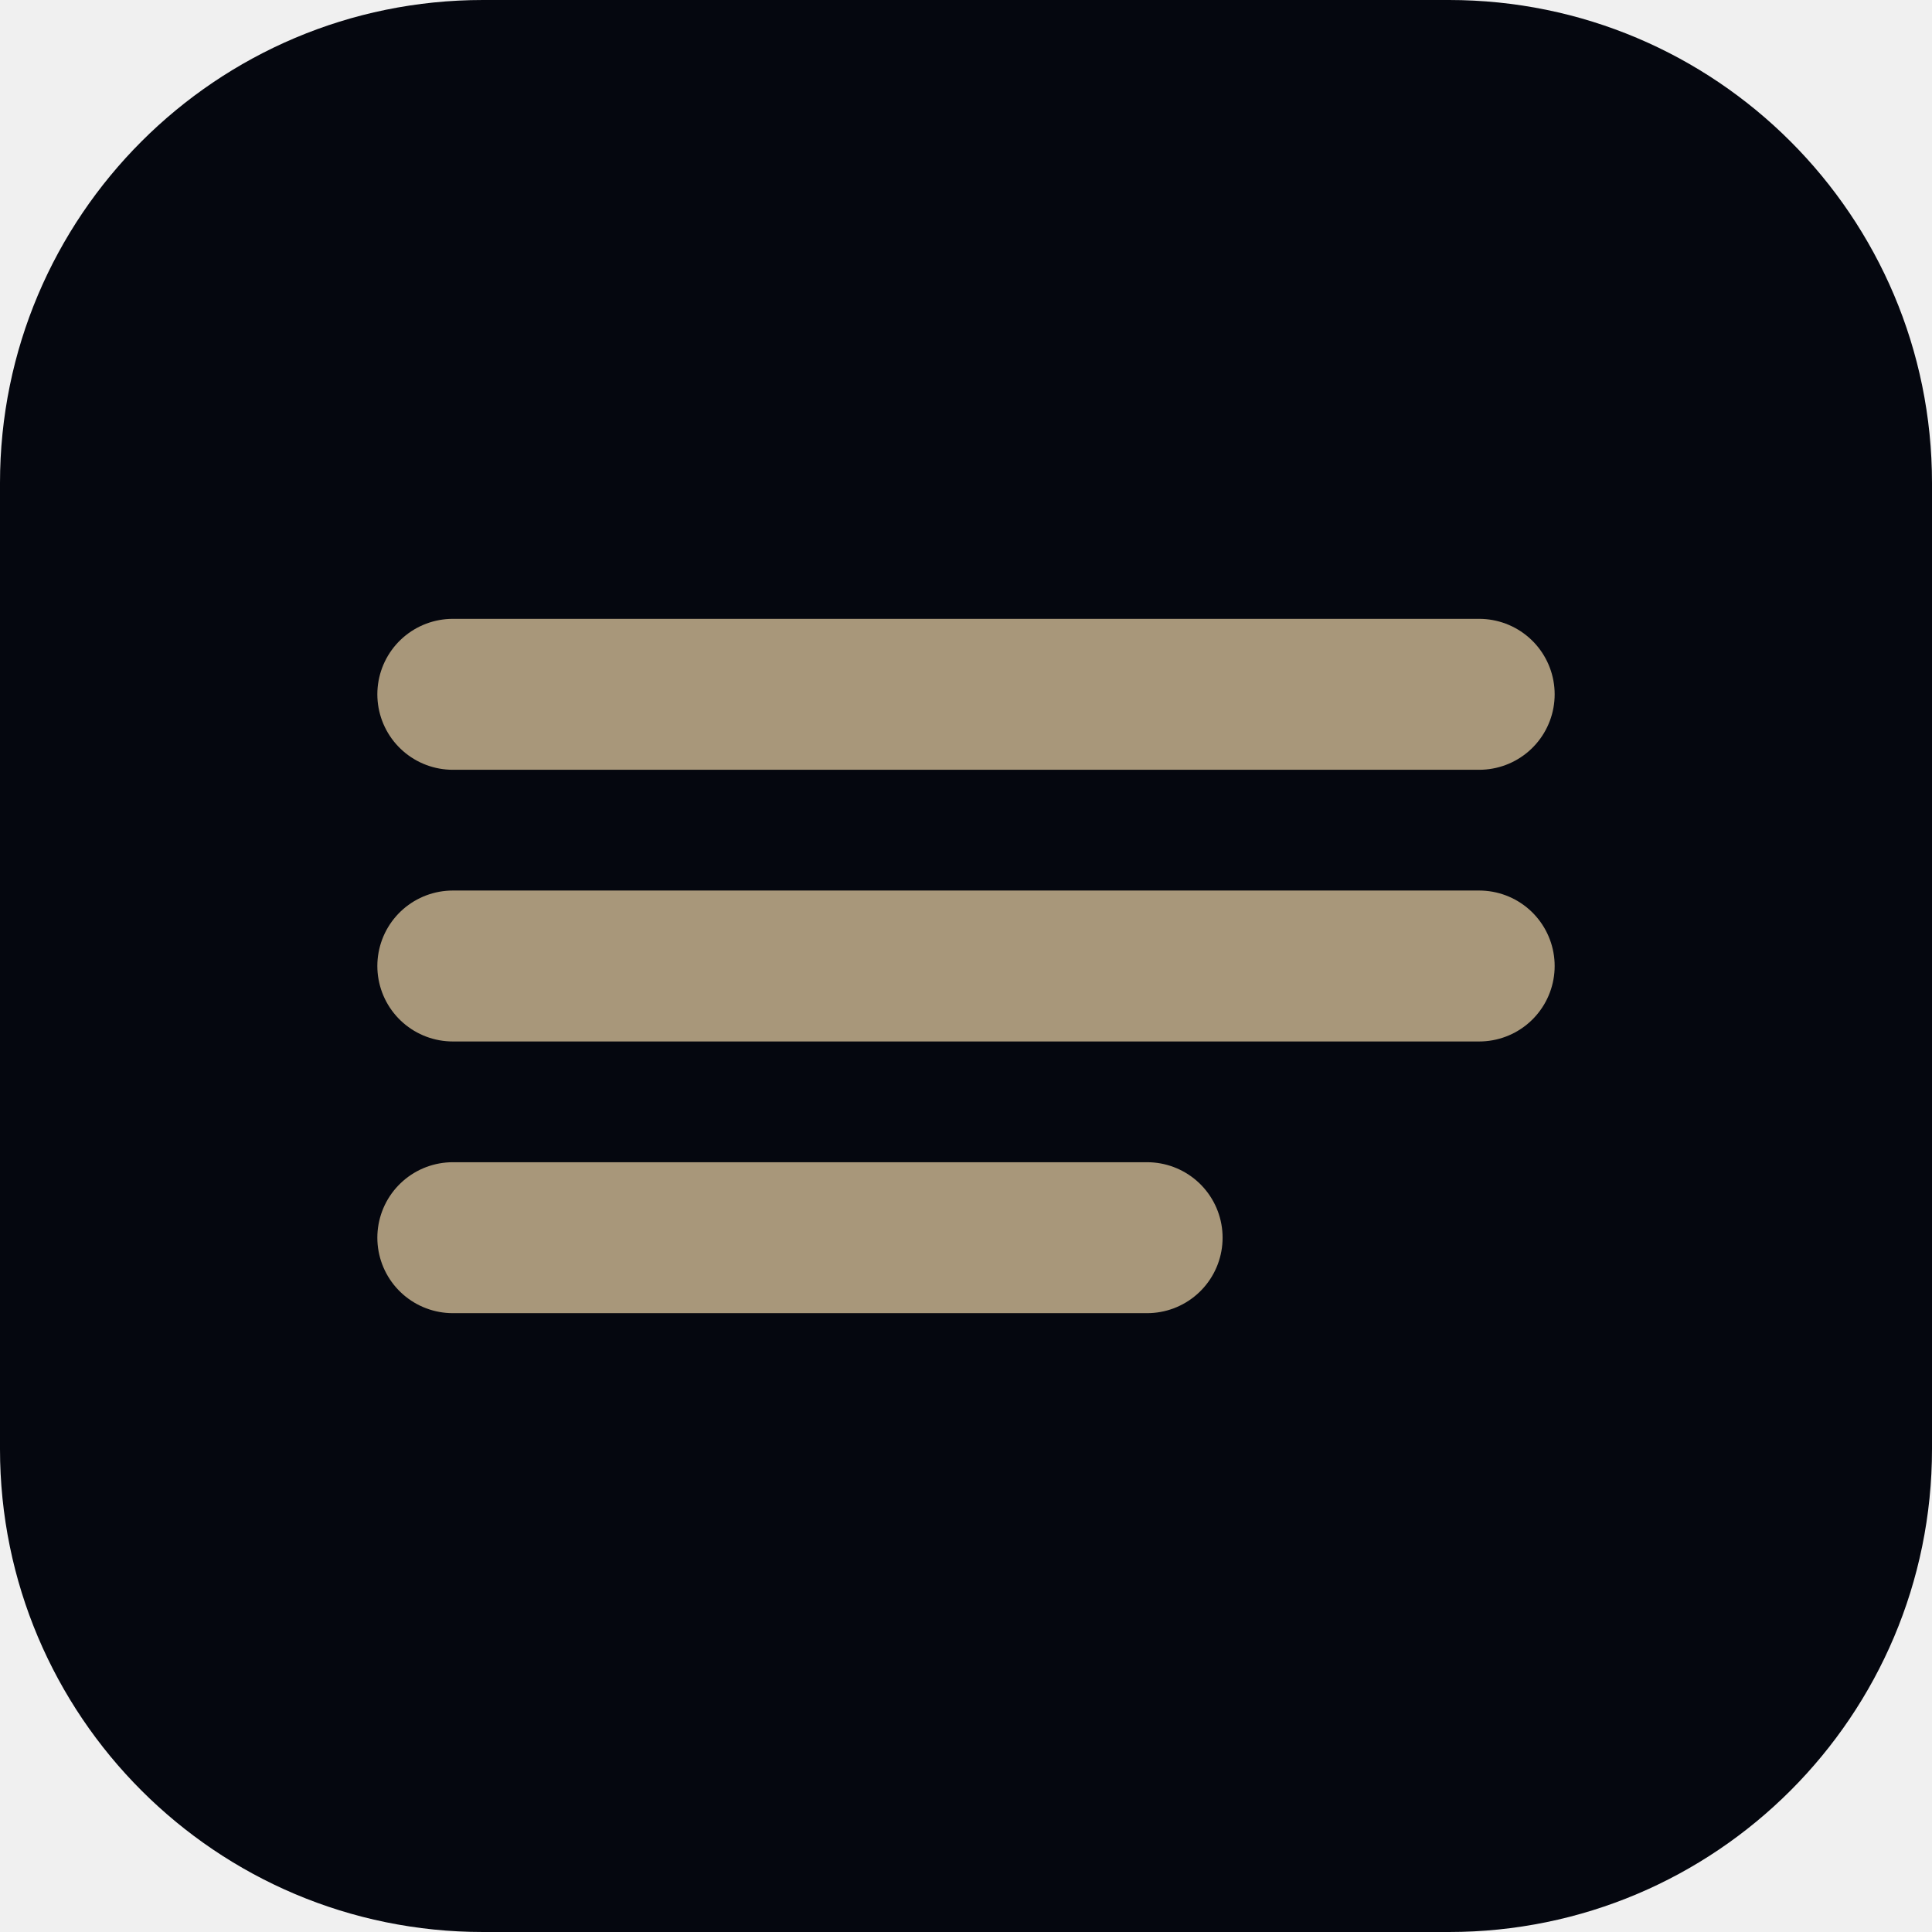
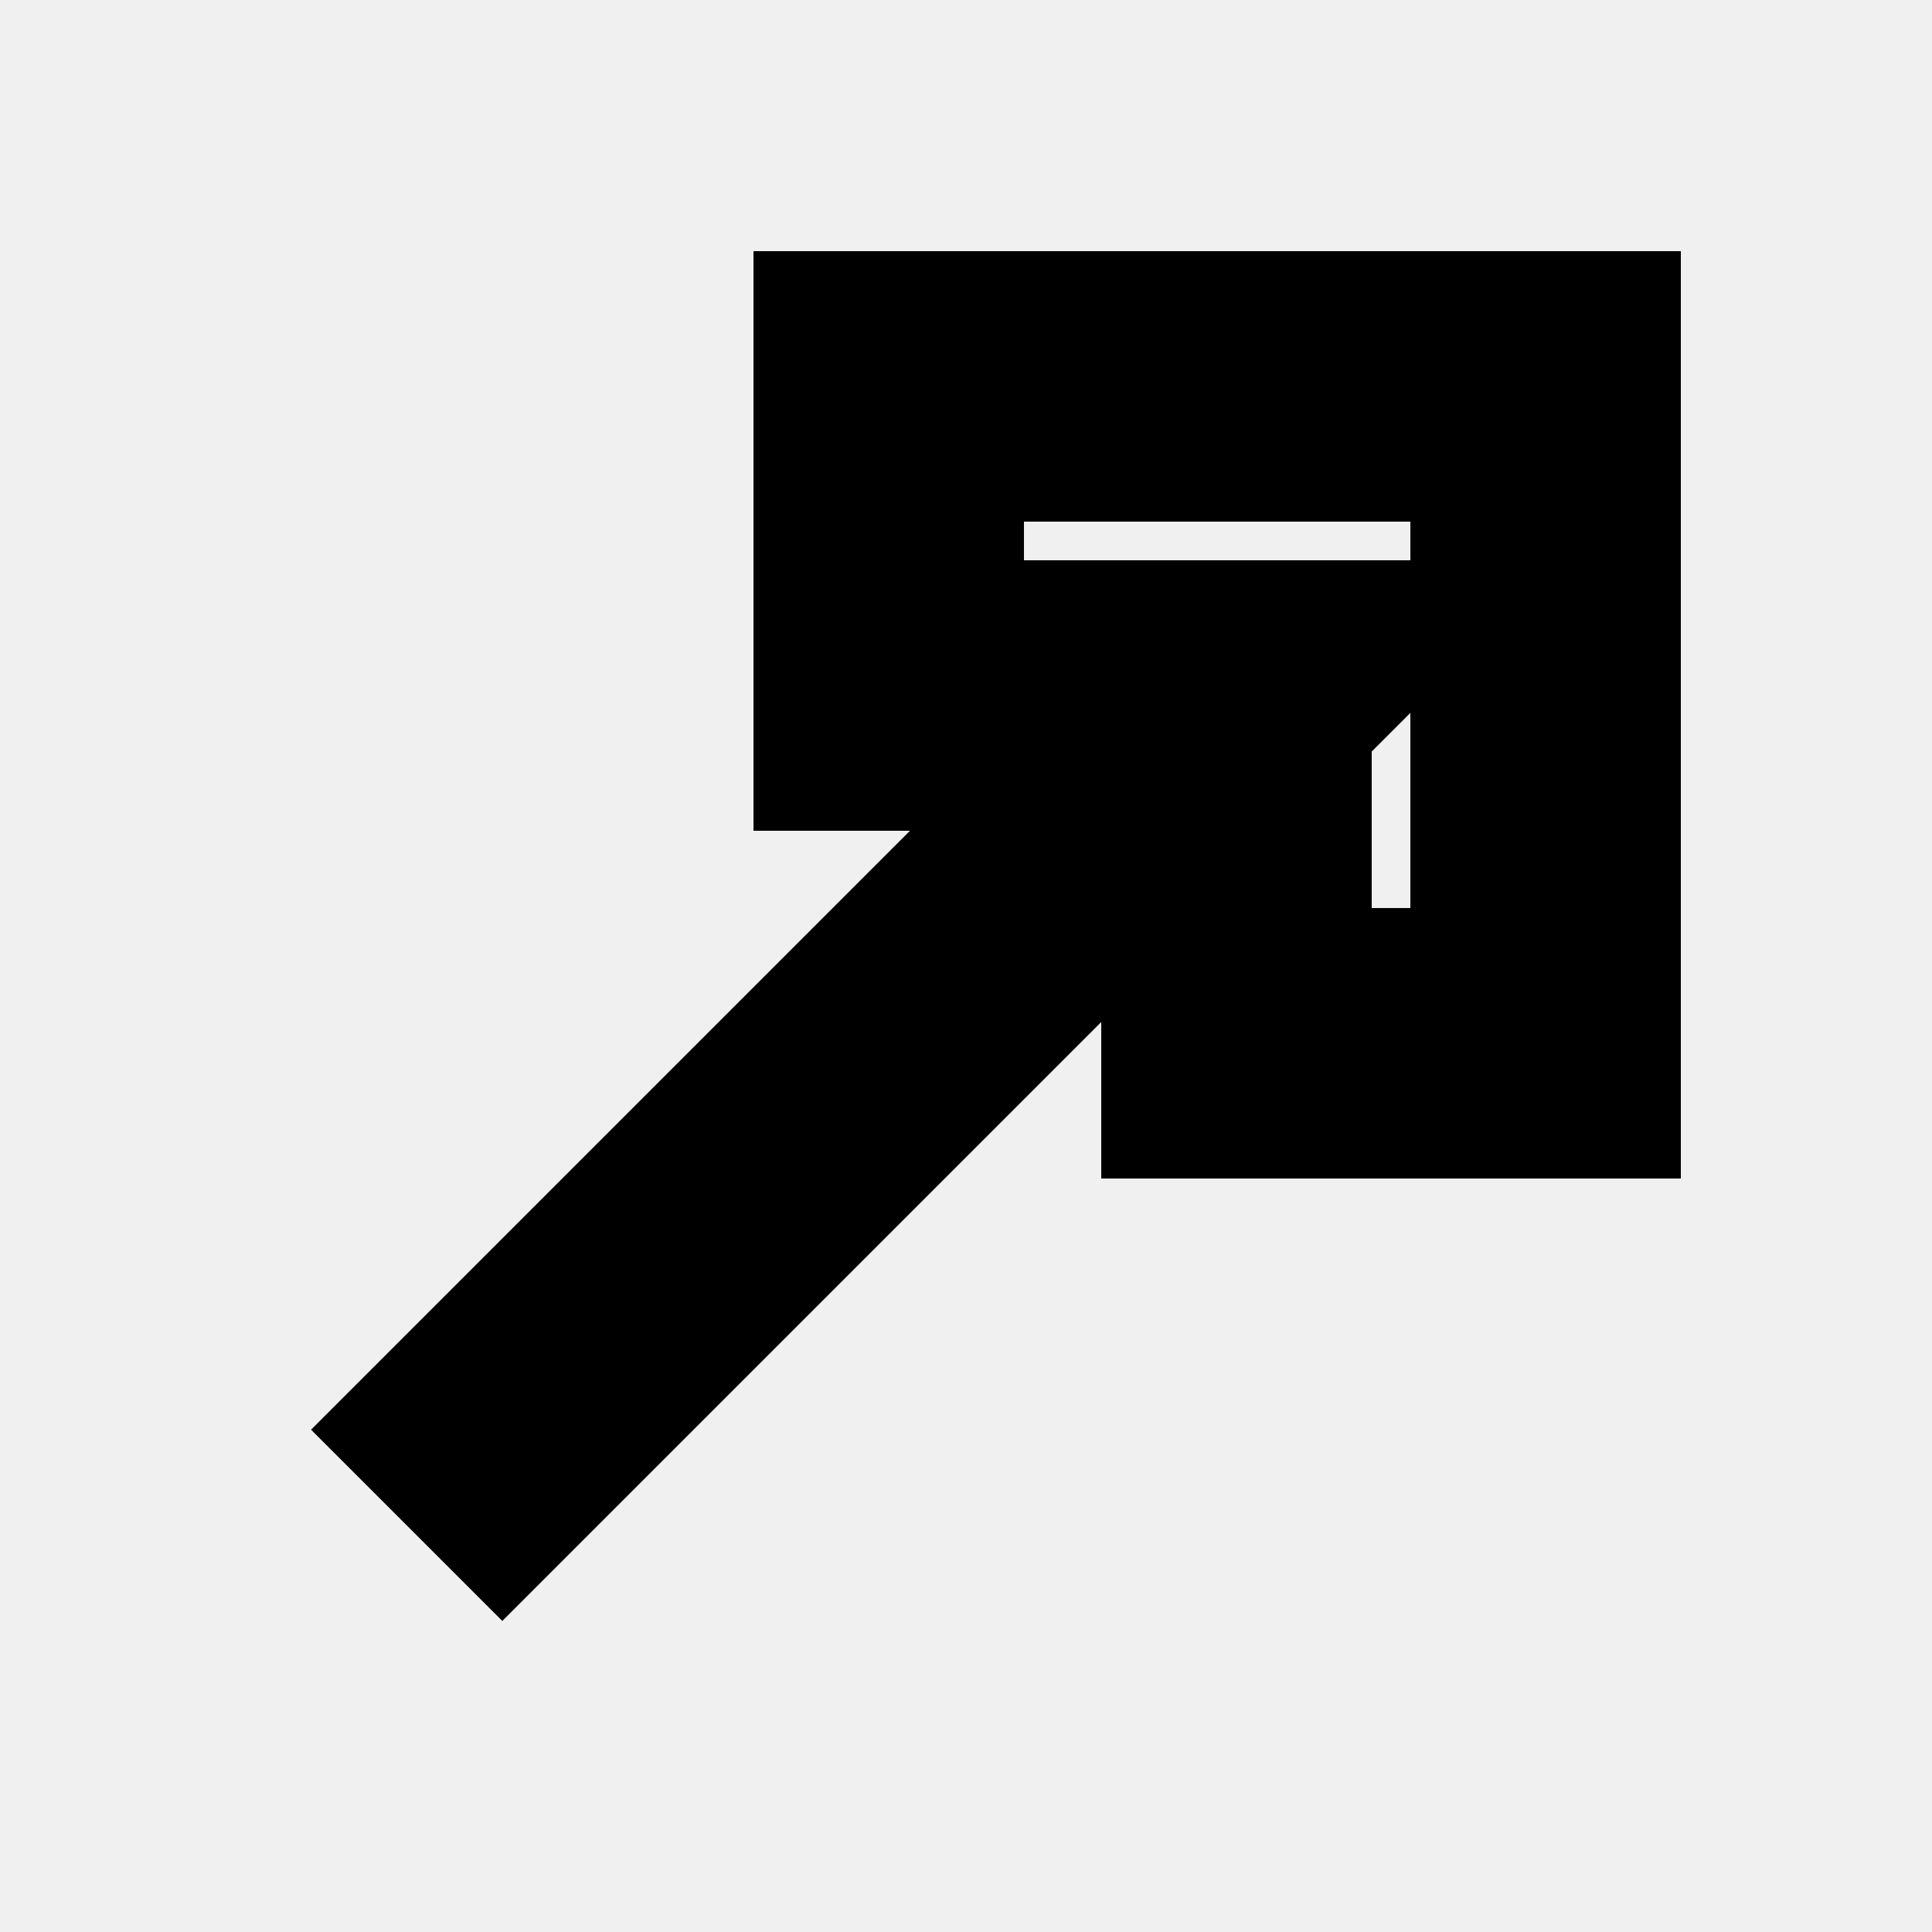
- <svg xmlns="http://www.w3.org/2000/svg" viewBox="0 0 64 64">
-   <rect width="64" height="64" rx="16" fill="#05070F" />
-   <path d="M15 23h34M15 32h34M15 41h23" stroke="#A8977A" stroke-width="5" stroke-linecap="round" />
+ <svg xmlns="http://www.w3.org/2000/svg" viewBox="0 0 100 100">
+   <style>
+       path { fill: none; stroke: #000000; stroke-width: 14; stroke-linejoin: miter; stroke-linecap: square; }
+       @media (prefers-color-scheme: dark) { path { stroke: #FFFFFF; } }
+     </style>
+   <path d="M 26 74 L 64 36 L 46 36 L 46 20 L 80 20 L 80 54 L 64 54 L 64 36" />
</svg>
